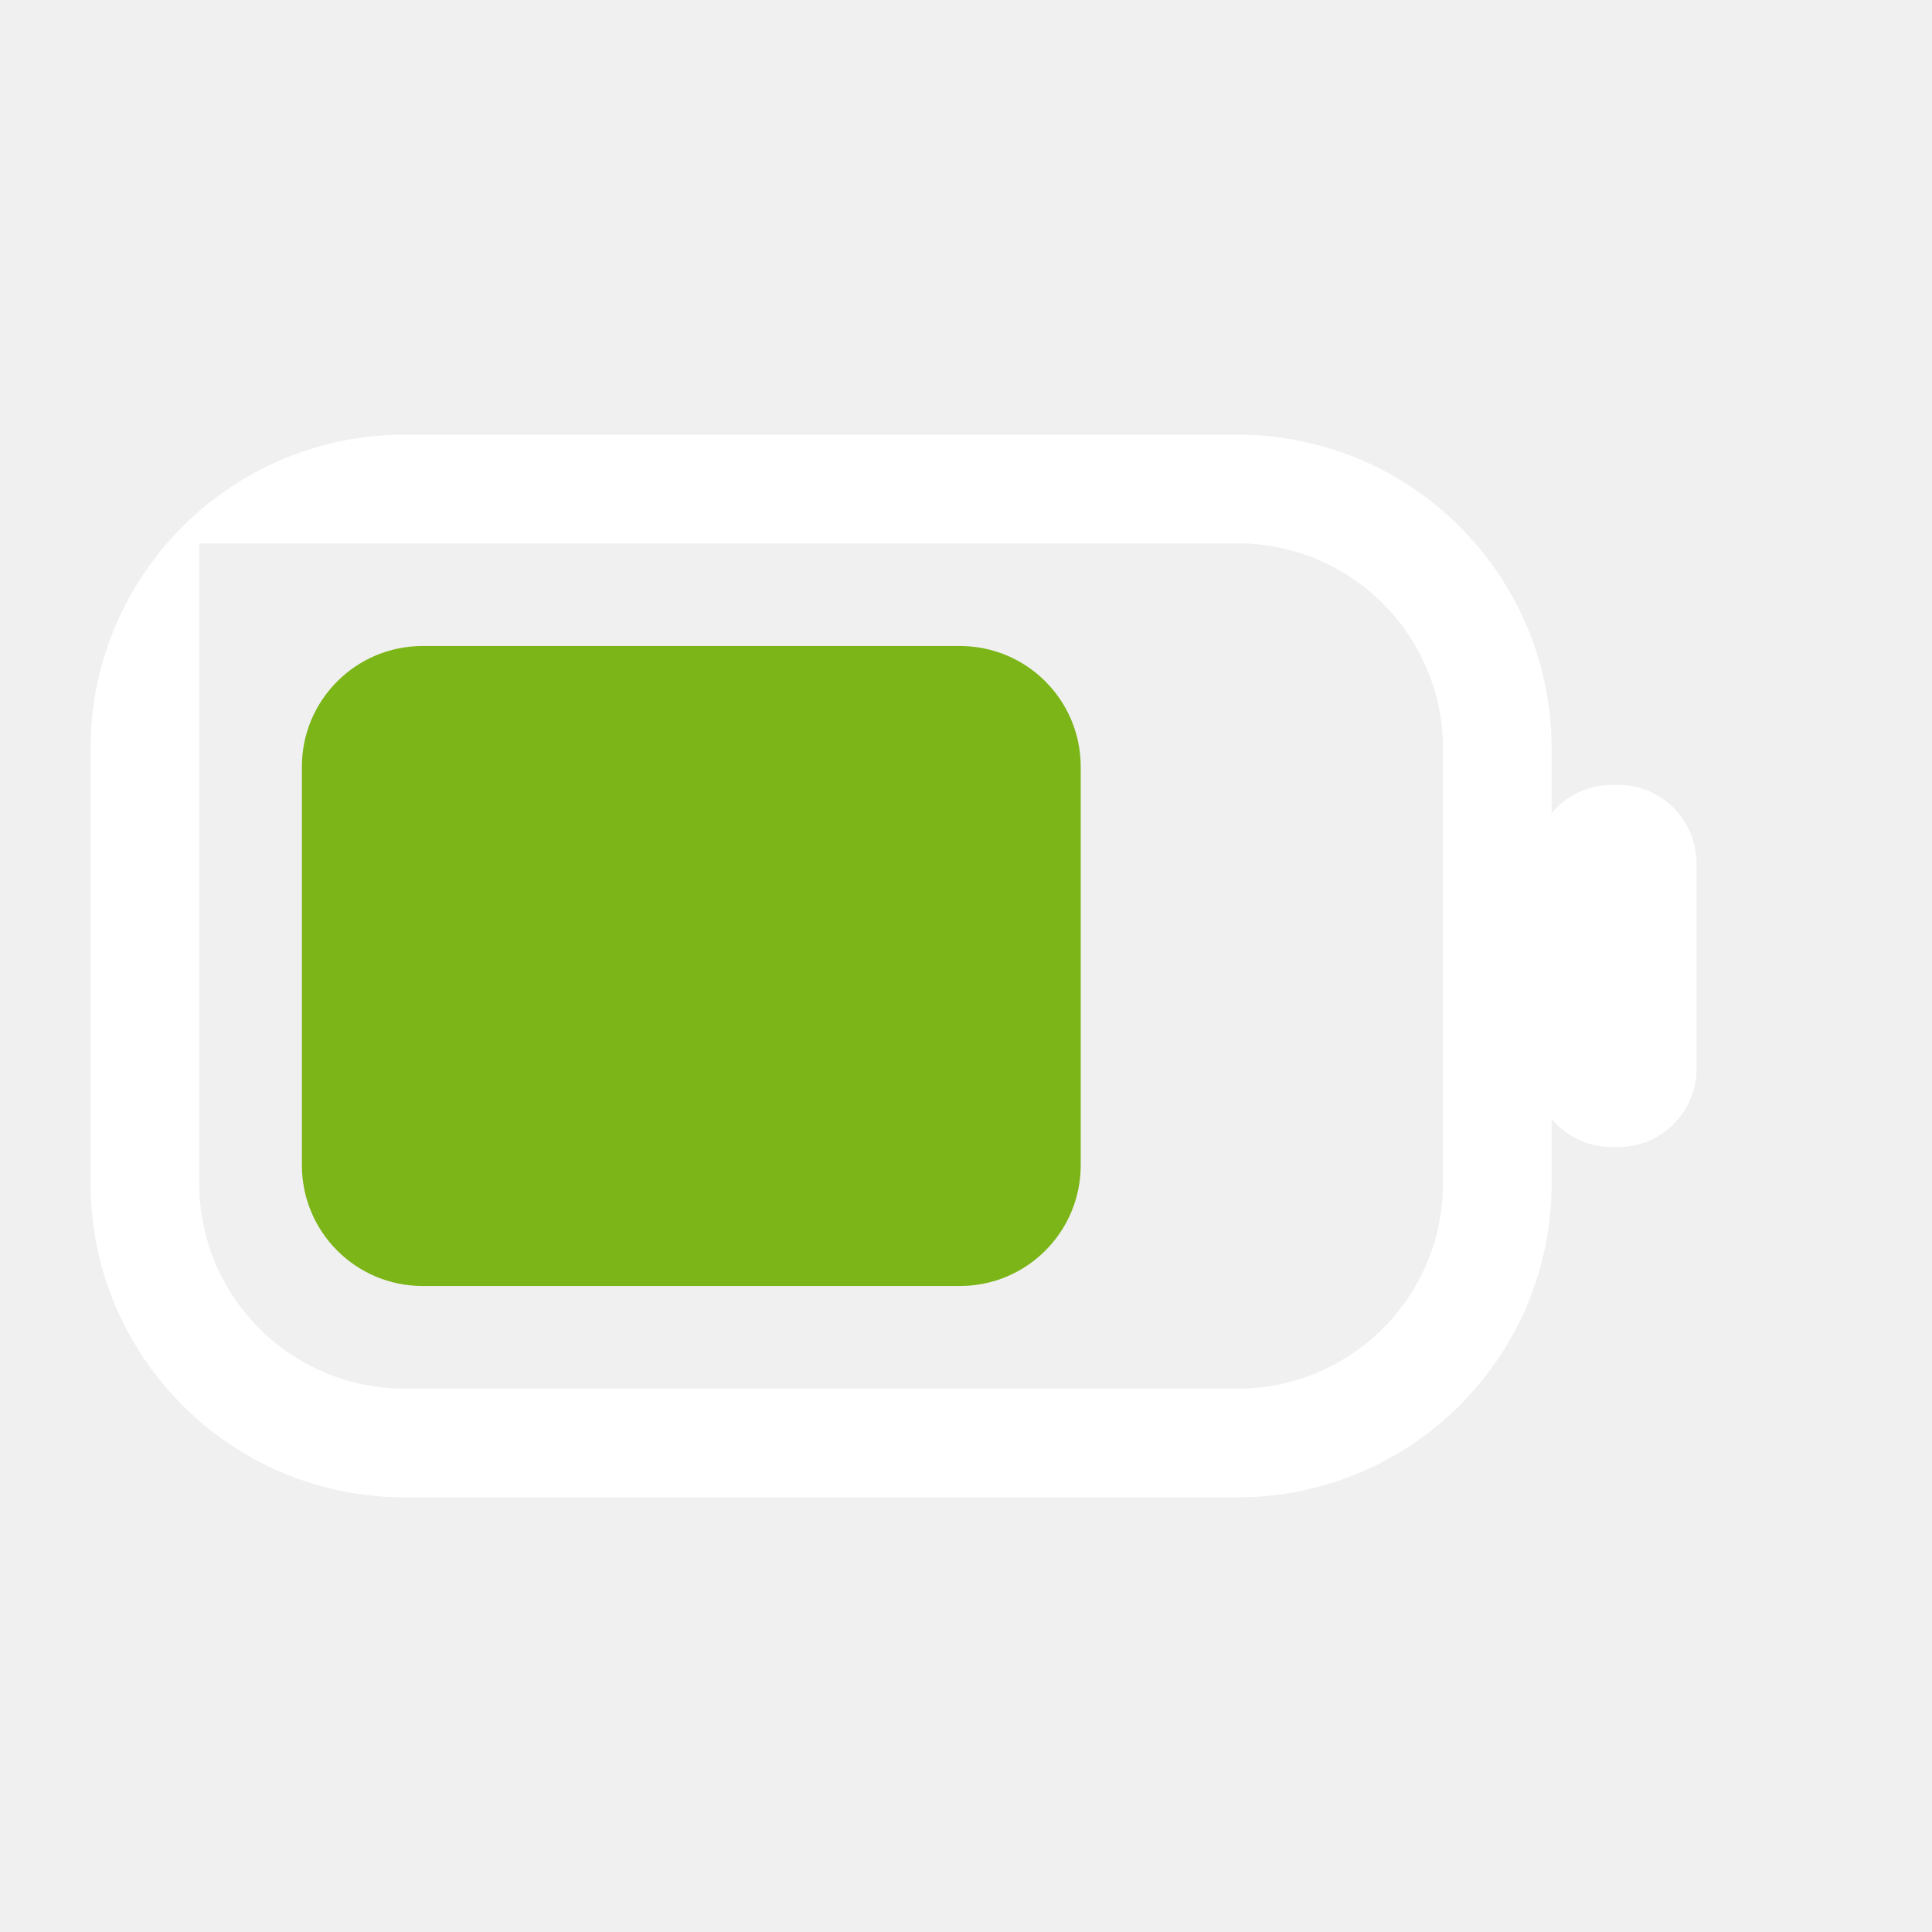
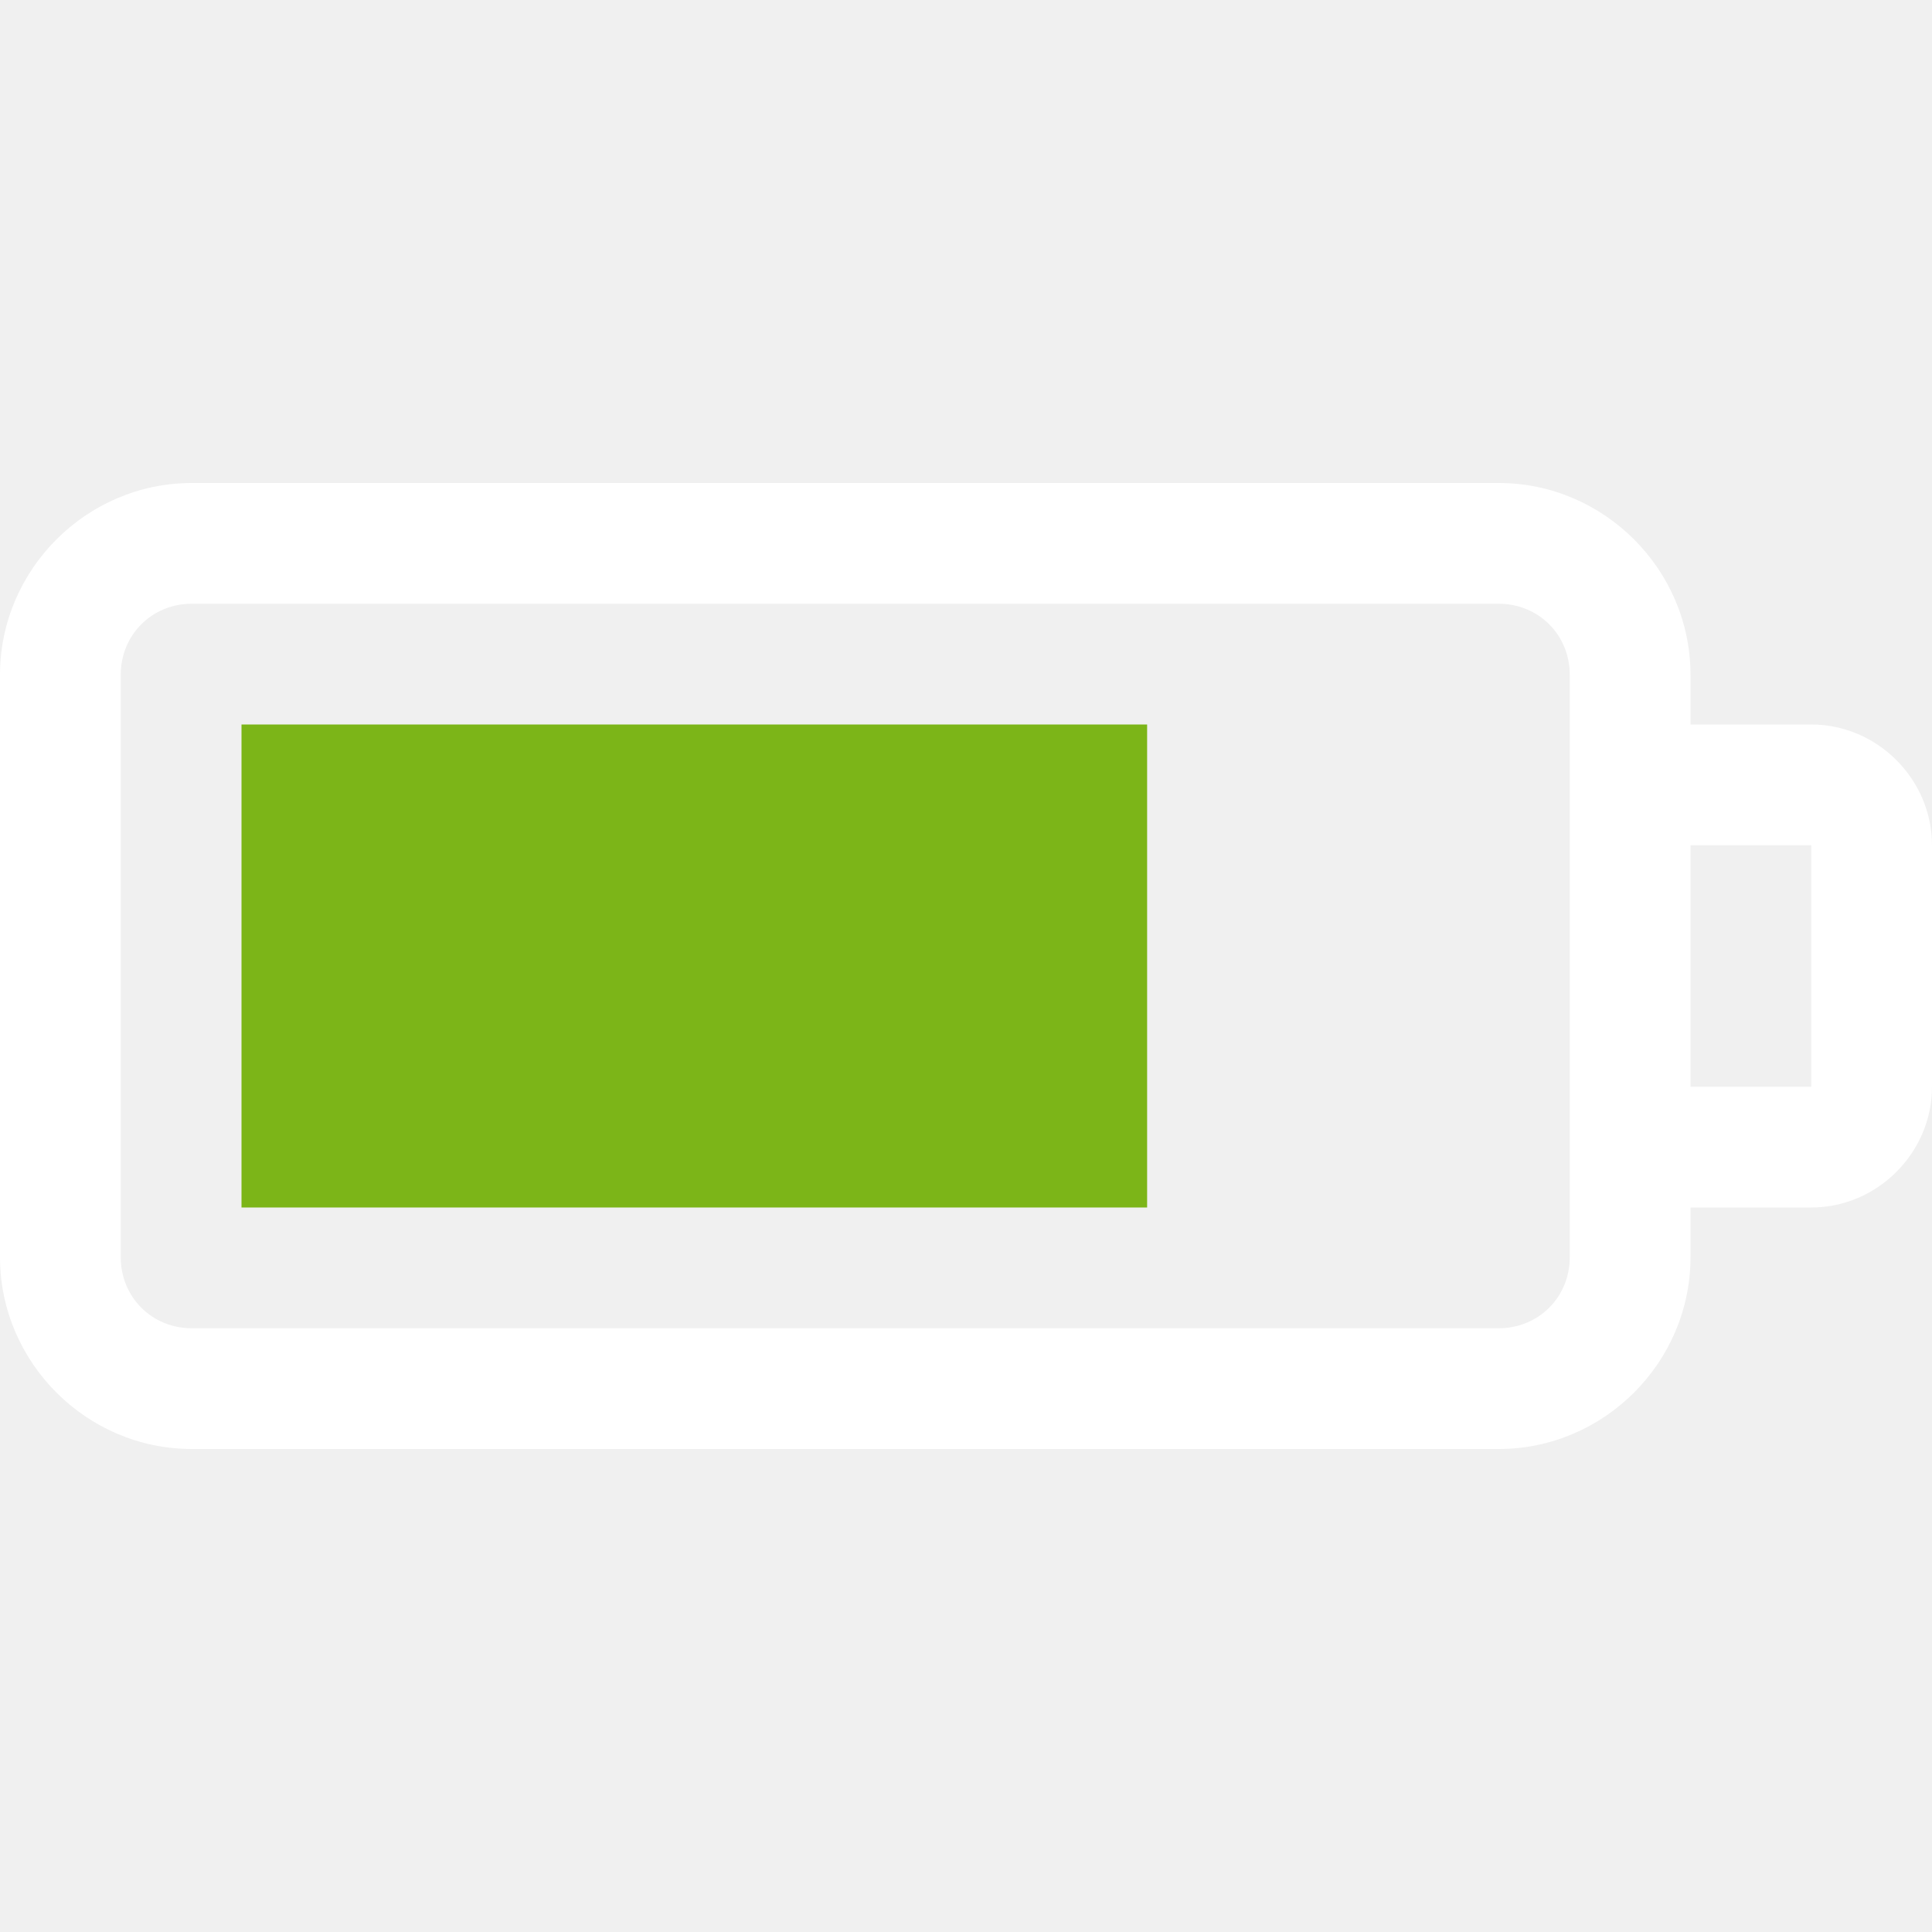
<svg xmlns="http://www.w3.org/2000/svg" viewBox="0 0 16 16" version="1.1">
-   <path d="M 3.35,3.6 L 10.25,3.6 A 2.6,2.6 0 0 1 12.85,6.2 L 12.85,9.8 A 2.6,2.6 0 0 1 10.25,12.4 L 3.35,12.4 A 2.6,2.6 0 0 1 0.75,9.8 L 0.75,6.2 A 2.6,2.6 0 0 1 3.35,3.6 Z M 3.35,4.5 L 1.65,4.5 L 1.65,6.2 L 1.65,9.8 A 1.7,1.7 0 0 0 3.35,11.5 L 10.25,11.5 A 1.7,1.7 0 0 0 11.95,9.8 L 11.95,6.2 A 1.7,1.7 0 0 0 10.25,4.5 L 3.35,4.5 Z" fill="#ffffff" fill-rule="evenodd" />
-   <path d="M 13.35,6.5 L 13.4,6.5 A 0.65,0.65 0 0 1 14.05,7.15 L 14.05,8.85 A 0.65,0.65 0 0 1 13.4,9.5 L 13.35,9.5 A 0.65,0.65 0 0 1 12.7,8.85 L 12.7,7.15 A 0.65,0.65 0 0 1 13.35,6.5 Z" fill="#ffffff" />
-   <path d="M 3.5,5.35 L 7.95,5.35 A 1.0,1.0 0 0 1 8.95,6.35 L 8.95,9.65 A 1.0,1.0 0 0 1 7.95,10.65 L 3.5,10.65 A 1.0,1.0 0 0 1 2.5,9.65 L 2.5,6.35 A 1.0,1.0 0 0 1 3.5,5.35 Z" fill="#7cb518" />
+   <path d="M 1.588 4 C 0.717 4 1.4802974e-16 4.717 0 5.588 L 0 10.412 C 0 11.283 0.717 12 1.588 12 L 12.412 12 C 13.283 12 14 11.283 14 10.412 L 14 10 L 15 10 C 15.547 10 16 9.547 16 9 L 16 7 C 16 6.453 15.547 6 15 6 L 14 6 L 14 5.588 C 14 4.717 13.283 4 12.412 4 L 1.588 4 z M 1.588 5 L 12.412 5 C 12.742 5 13 5.258 13 5.588 L 13 10.412 C 13 10.742 12.742 11 12.412 11 L 1.588 11 C 1.258 11 1 10.742 1 10.412 L 1 5.588 C 1 5.258 1.258 5 1.588 5 z M 14 7 L 15 7 L 15 9 L 14 9 L 14 7 z" fill="#ffffff" fill-rule="evenodd" />
+   <path d="M 2 6 L 9.5 6 L 9.5 10 L 2 10 Z" fill="#7cb518" />
</svg>
